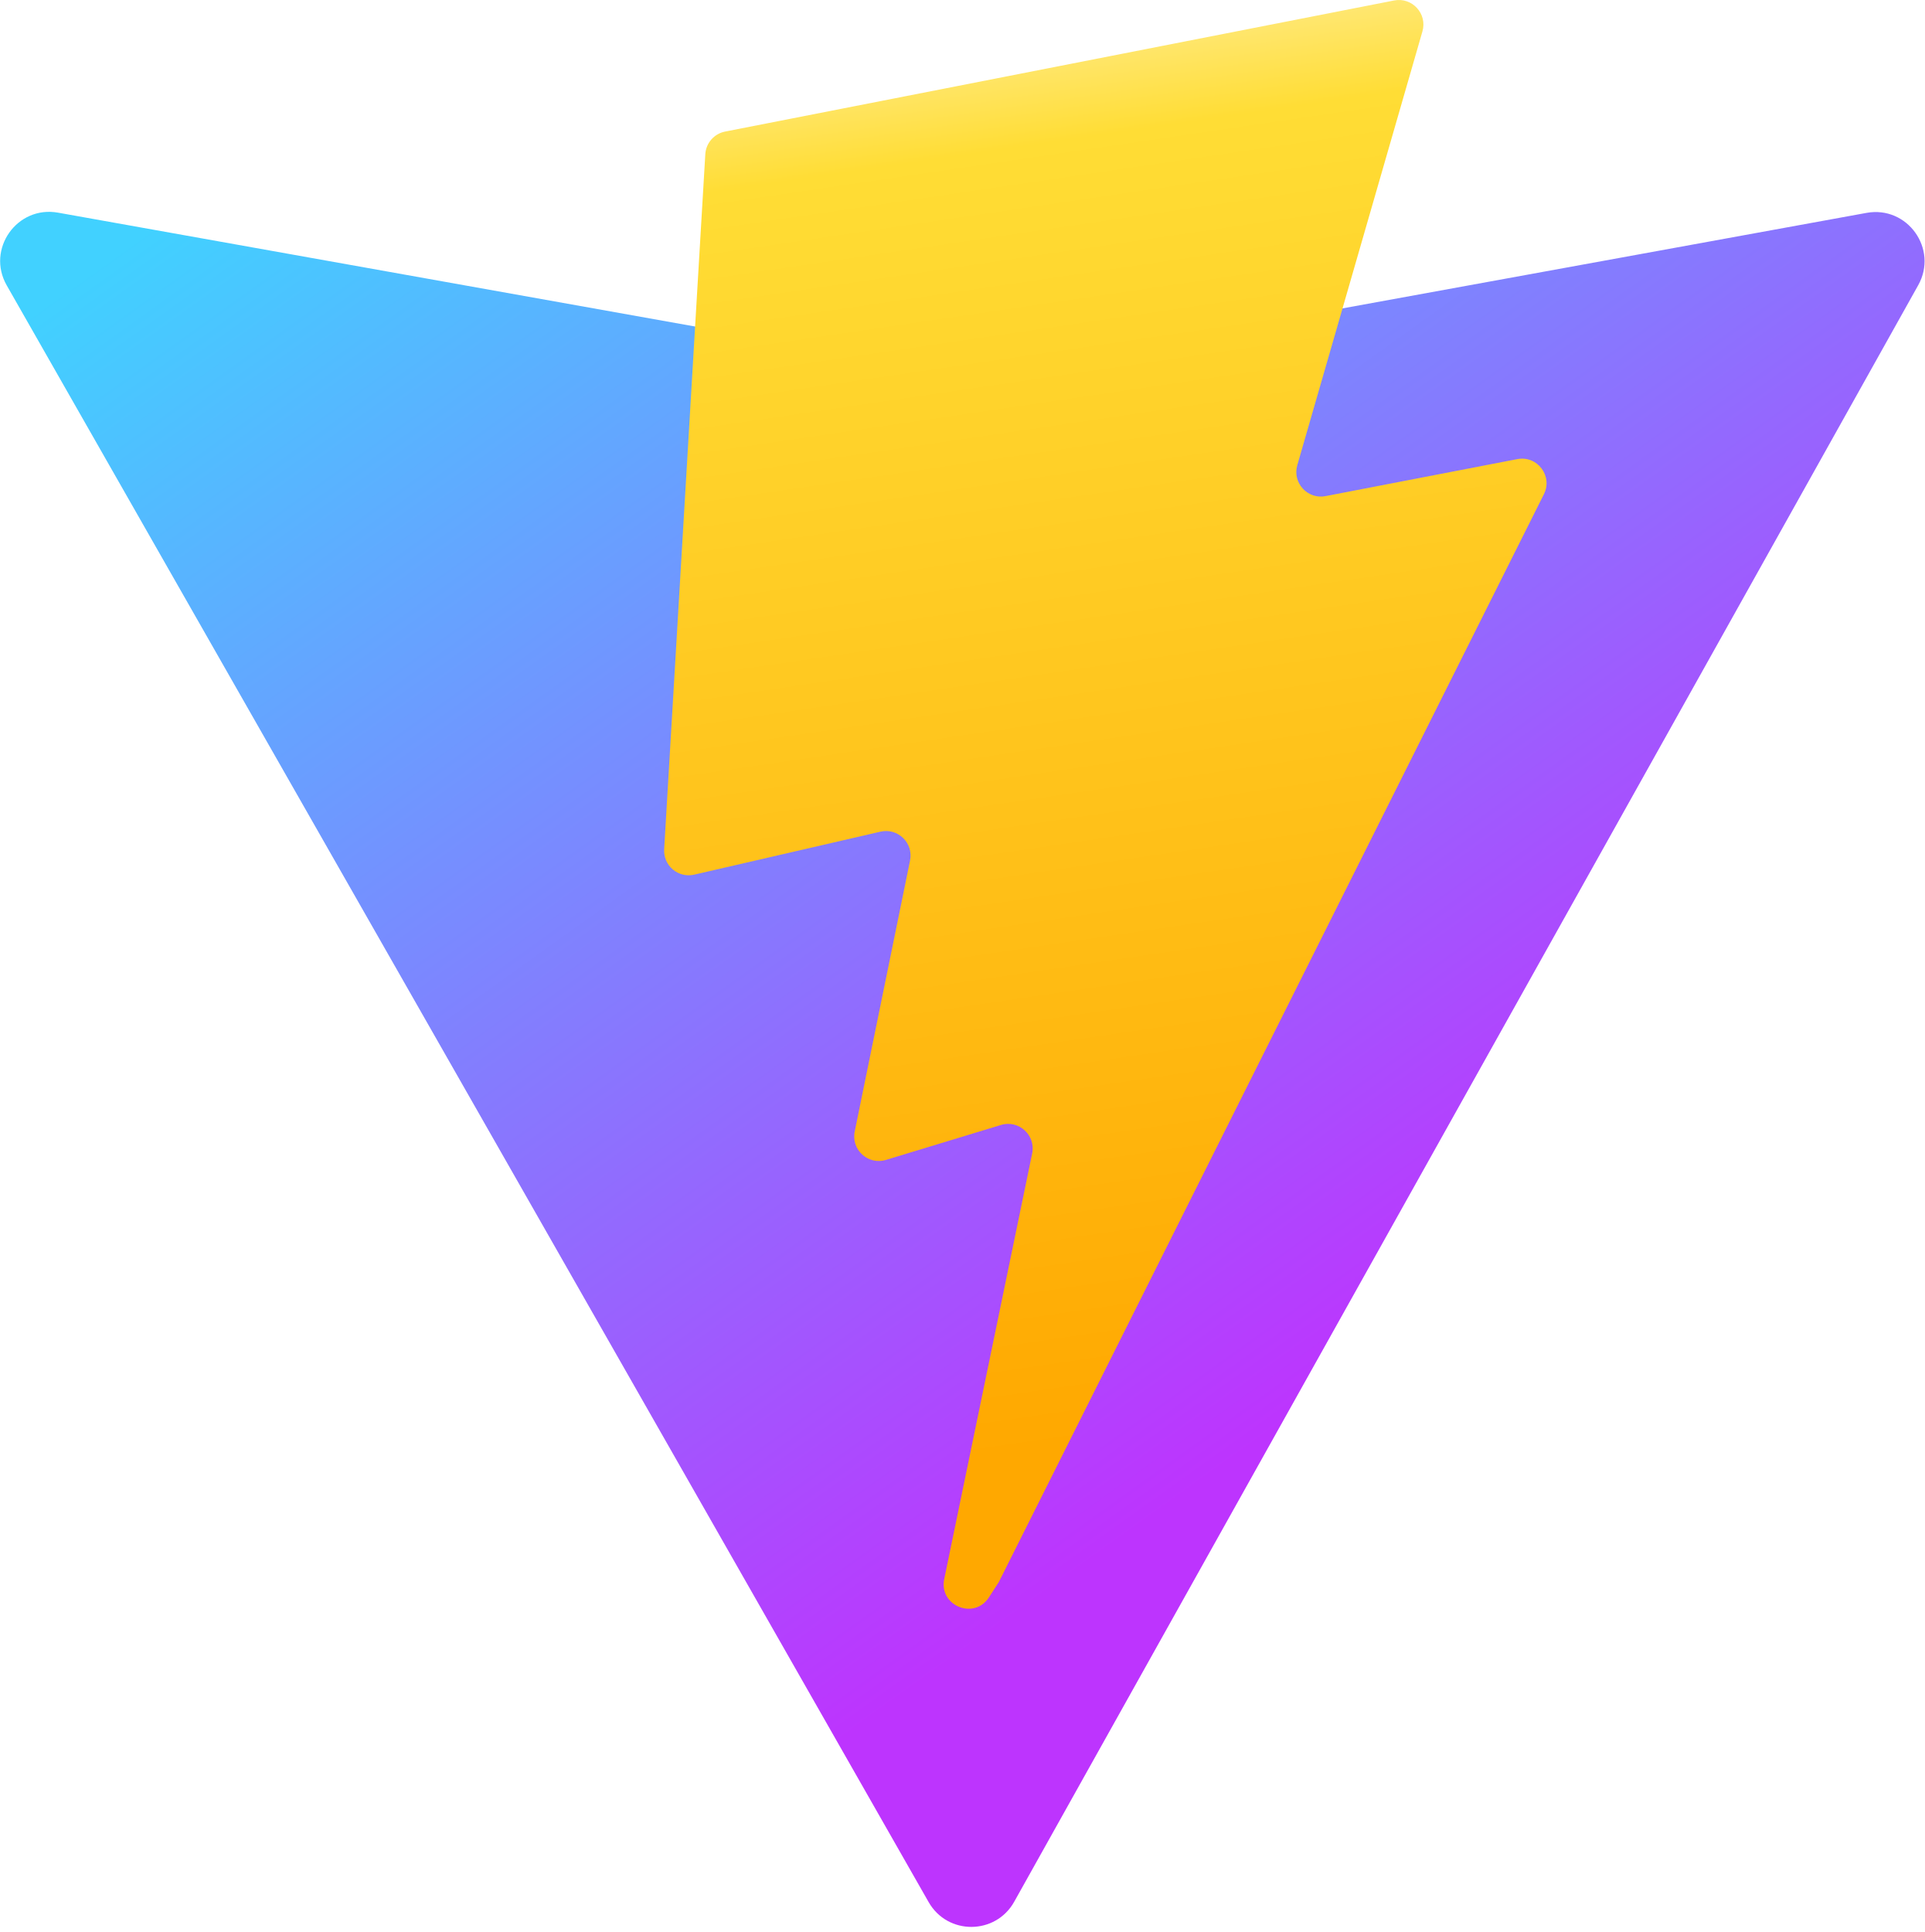
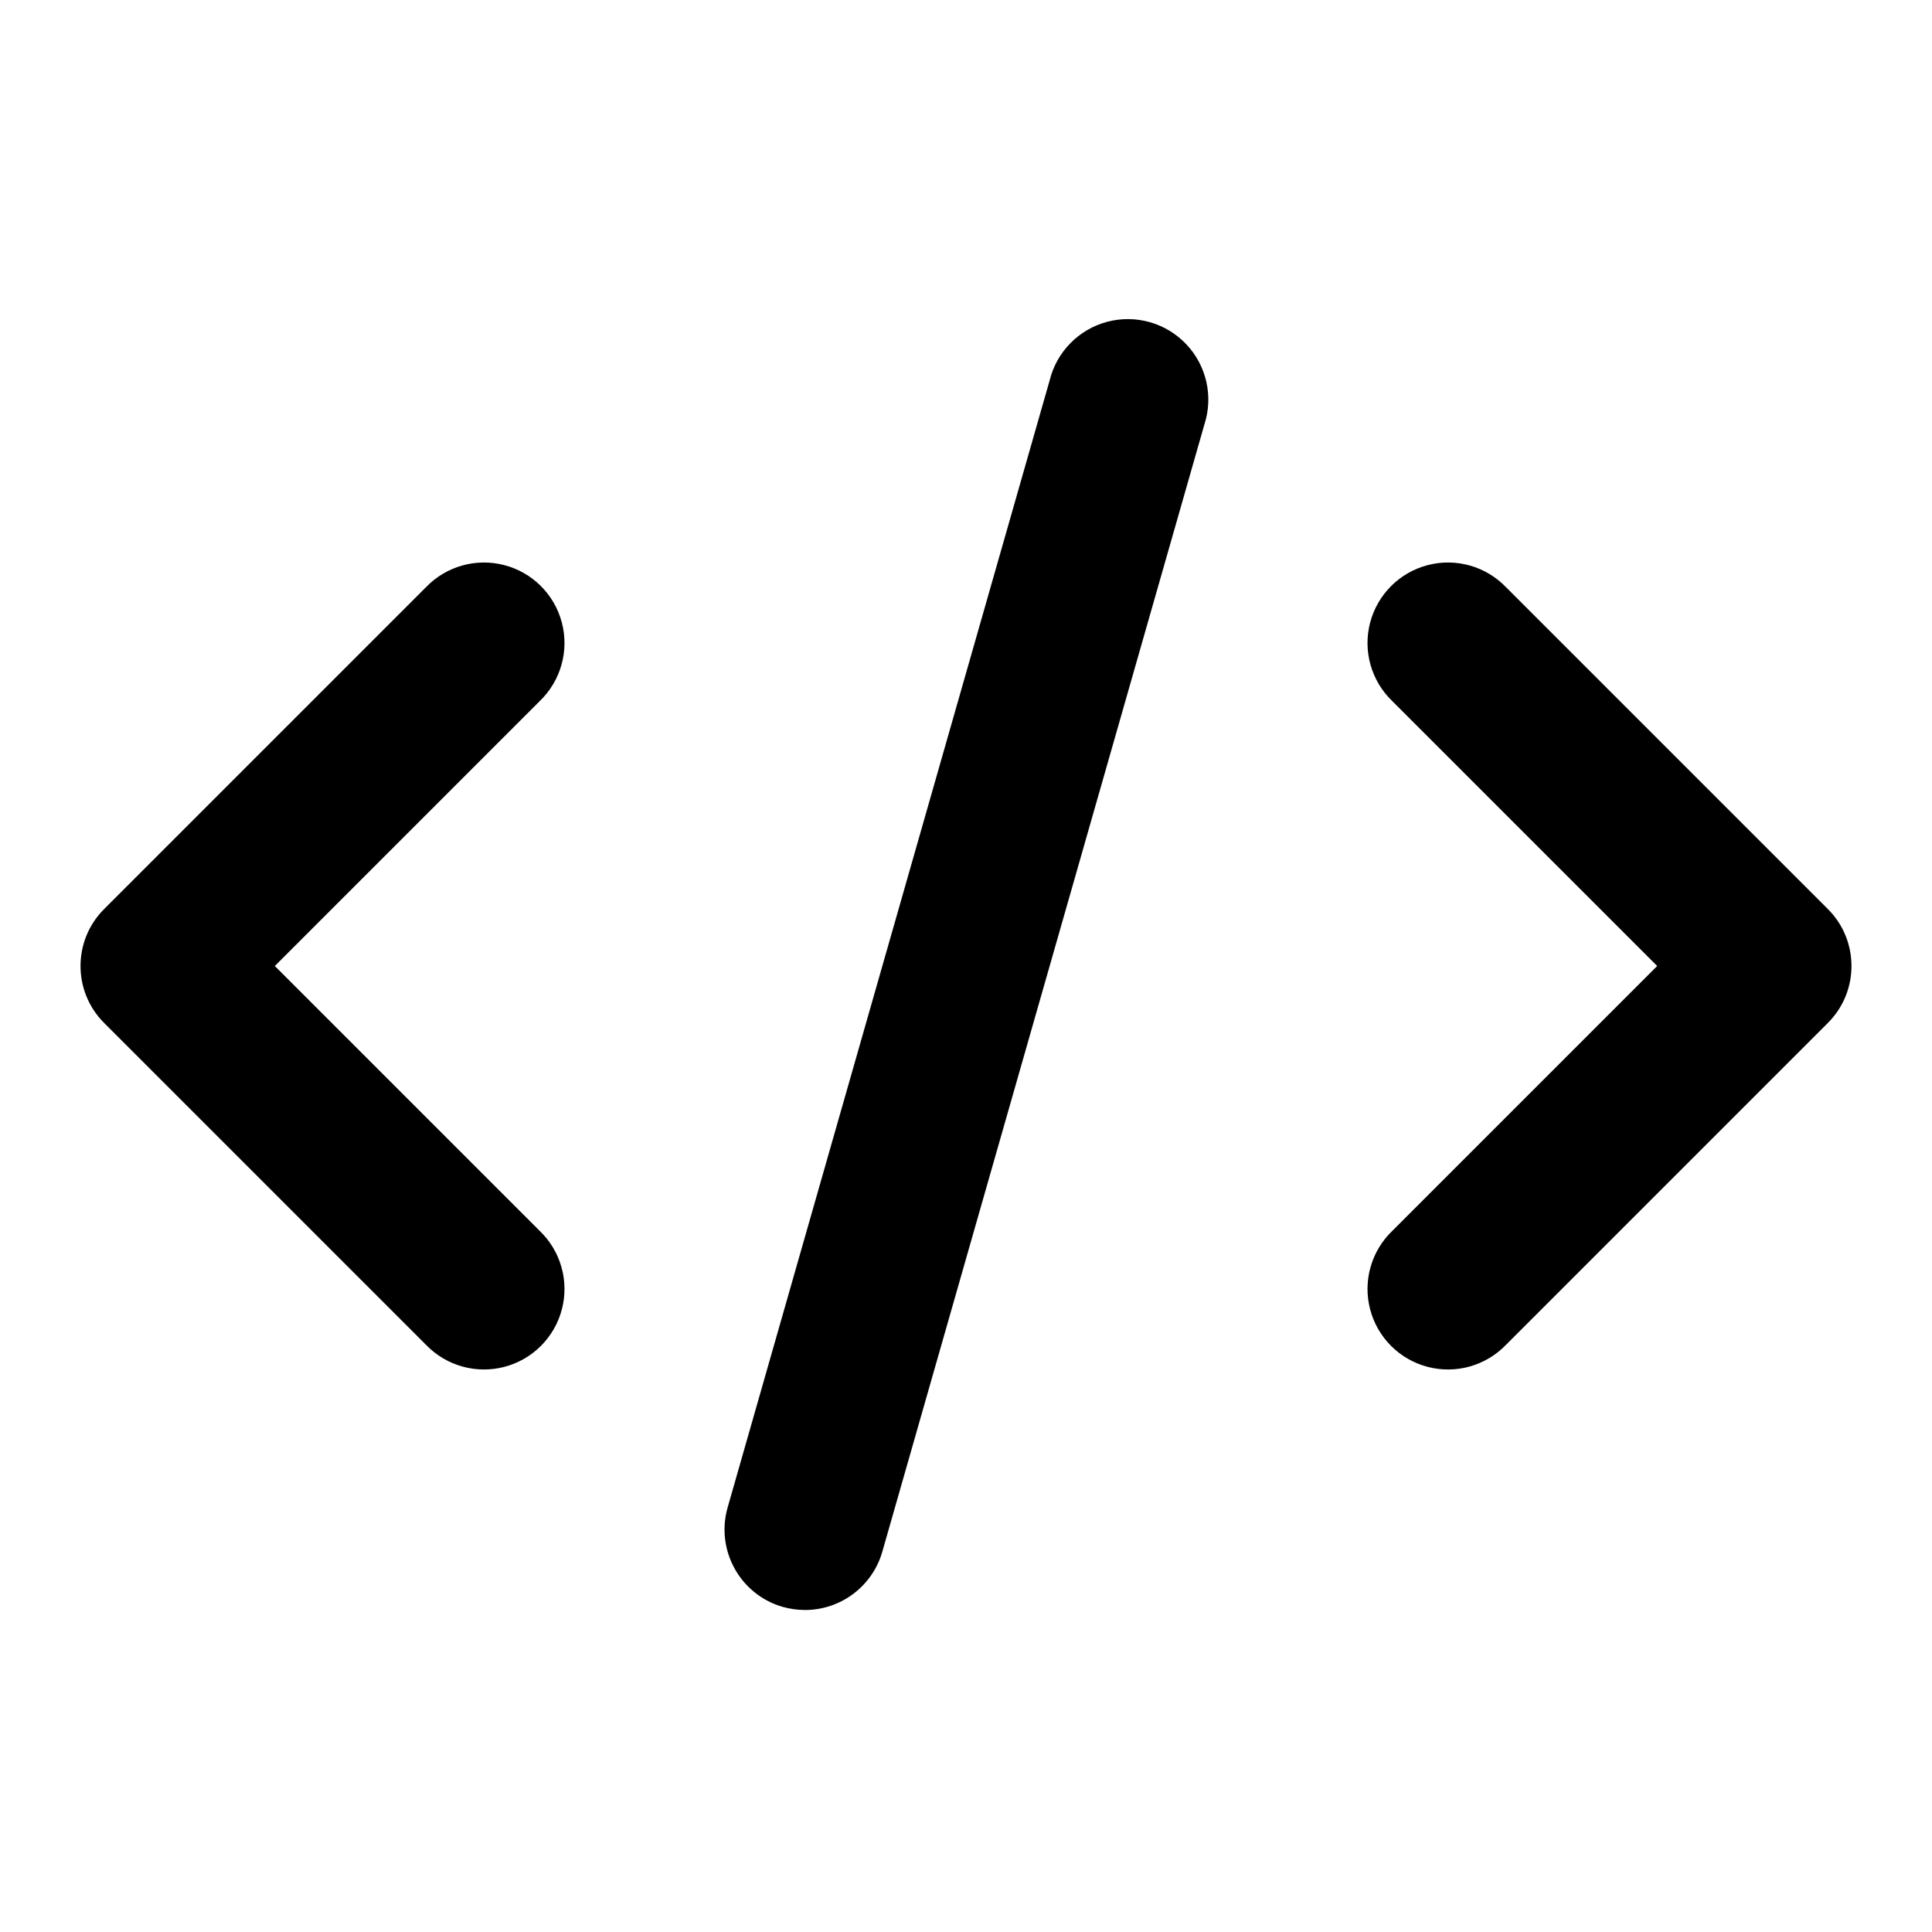
- <svg xmlns="http://www.w3.org/2000/svg" aria-hidden="true" role="img" class="iconify iconify--logos" width="31.88" height="32" preserveAspectRatio="xMidYMid meet" viewBox="0 0 256 257">
-   <defs>
-     <linearGradient id="IconifyId1813088fe1fbc01fb466" x1="-.828%" x2="57.636%" y1="7.652%" y2="78.411%">
-       <stop offset="0%" stop-color="#41D1FF" />
-       <stop offset="100%" stop-color="#BD34FE" />
-     </linearGradient>
-     <linearGradient id="IconifyId1813088fe1fbc01fb467" x1="43.376%" x2="50.316%" y1="2.242%" y2="89.03%">
-       <stop offset="0%" stop-color="#FFEA83" />
-       <stop offset="8.333%" stop-color="#FFDD35" />
-       <stop offset="100%" stop-color="#FFA800" />
-     </linearGradient>
-   </defs>
-   <path fill="url(#IconifyId1813088fe1fbc01fb466)" d="M255.153 37.938L134.897 252.976c-2.483 4.44-8.862 4.466-11.382.048L.875 37.958c-2.746-4.814 1.371-10.646 6.827-9.67l120.385 21.517a6.537 6.537 0 0 0 2.322-.004l117.867-21.483c5.438-.991 9.574 4.796 6.877 9.62Z" />
-   <path fill="url(#IconifyId1813088fe1fbc01fb467)" d="M185.432.063L96.44 17.501a3.268 3.268 0 0 0-2.634 3.014l-5.474 92.456a3.268 3.268 0 0 0 3.997 3.378l24.777-5.718c2.318-.535 4.413 1.507 3.936 3.838l-7.361 36.047c-.495 2.426 1.782 4.5 4.151 3.78l15.304-4.649c2.372-.72 4.652 1.36 4.15 3.788l-11.698 56.621c-.732 3.542 3.979 5.473 5.943 2.437l1.313-2.028l72.516-144.72c1.215-2.423-.88-5.186-3.54-4.672l-25.505 4.922c-2.396.462-4.435-1.77-3.759-4.114l16.646-57.705c.677-2.35-1.37-4.583-3.769-4.113Z" />
+ <svg xmlns="http://www.w3.org/2000/svg" fill="#000000" width="800px" height="800px" viewBox="0 0 24 24">
+   <path d="M1.293,11.293l4-4A1,1,0,1,1,6.707,8.707L3.414,12l3.293,3.293a1,1,0,1,1-1.414,1.414l-4-4A1,1,0,0,1,1.293,11.293Zm17.414-4a1,1,0,1,0-1.414,1.414L20.586,12l-3.293,3.293a1,1,0,1,0,1.414,1.414l4-4a1,1,0,0,0,0-1.414ZM13.039,4.726l-4,14a1,1,0,0,0,.686,1.236A1.053,1.053,0,0,0,10,20a1,1,0,0,0,.961-.726l4-14a1,1,0,1,0-1.922-.548Z" />
</svg>
